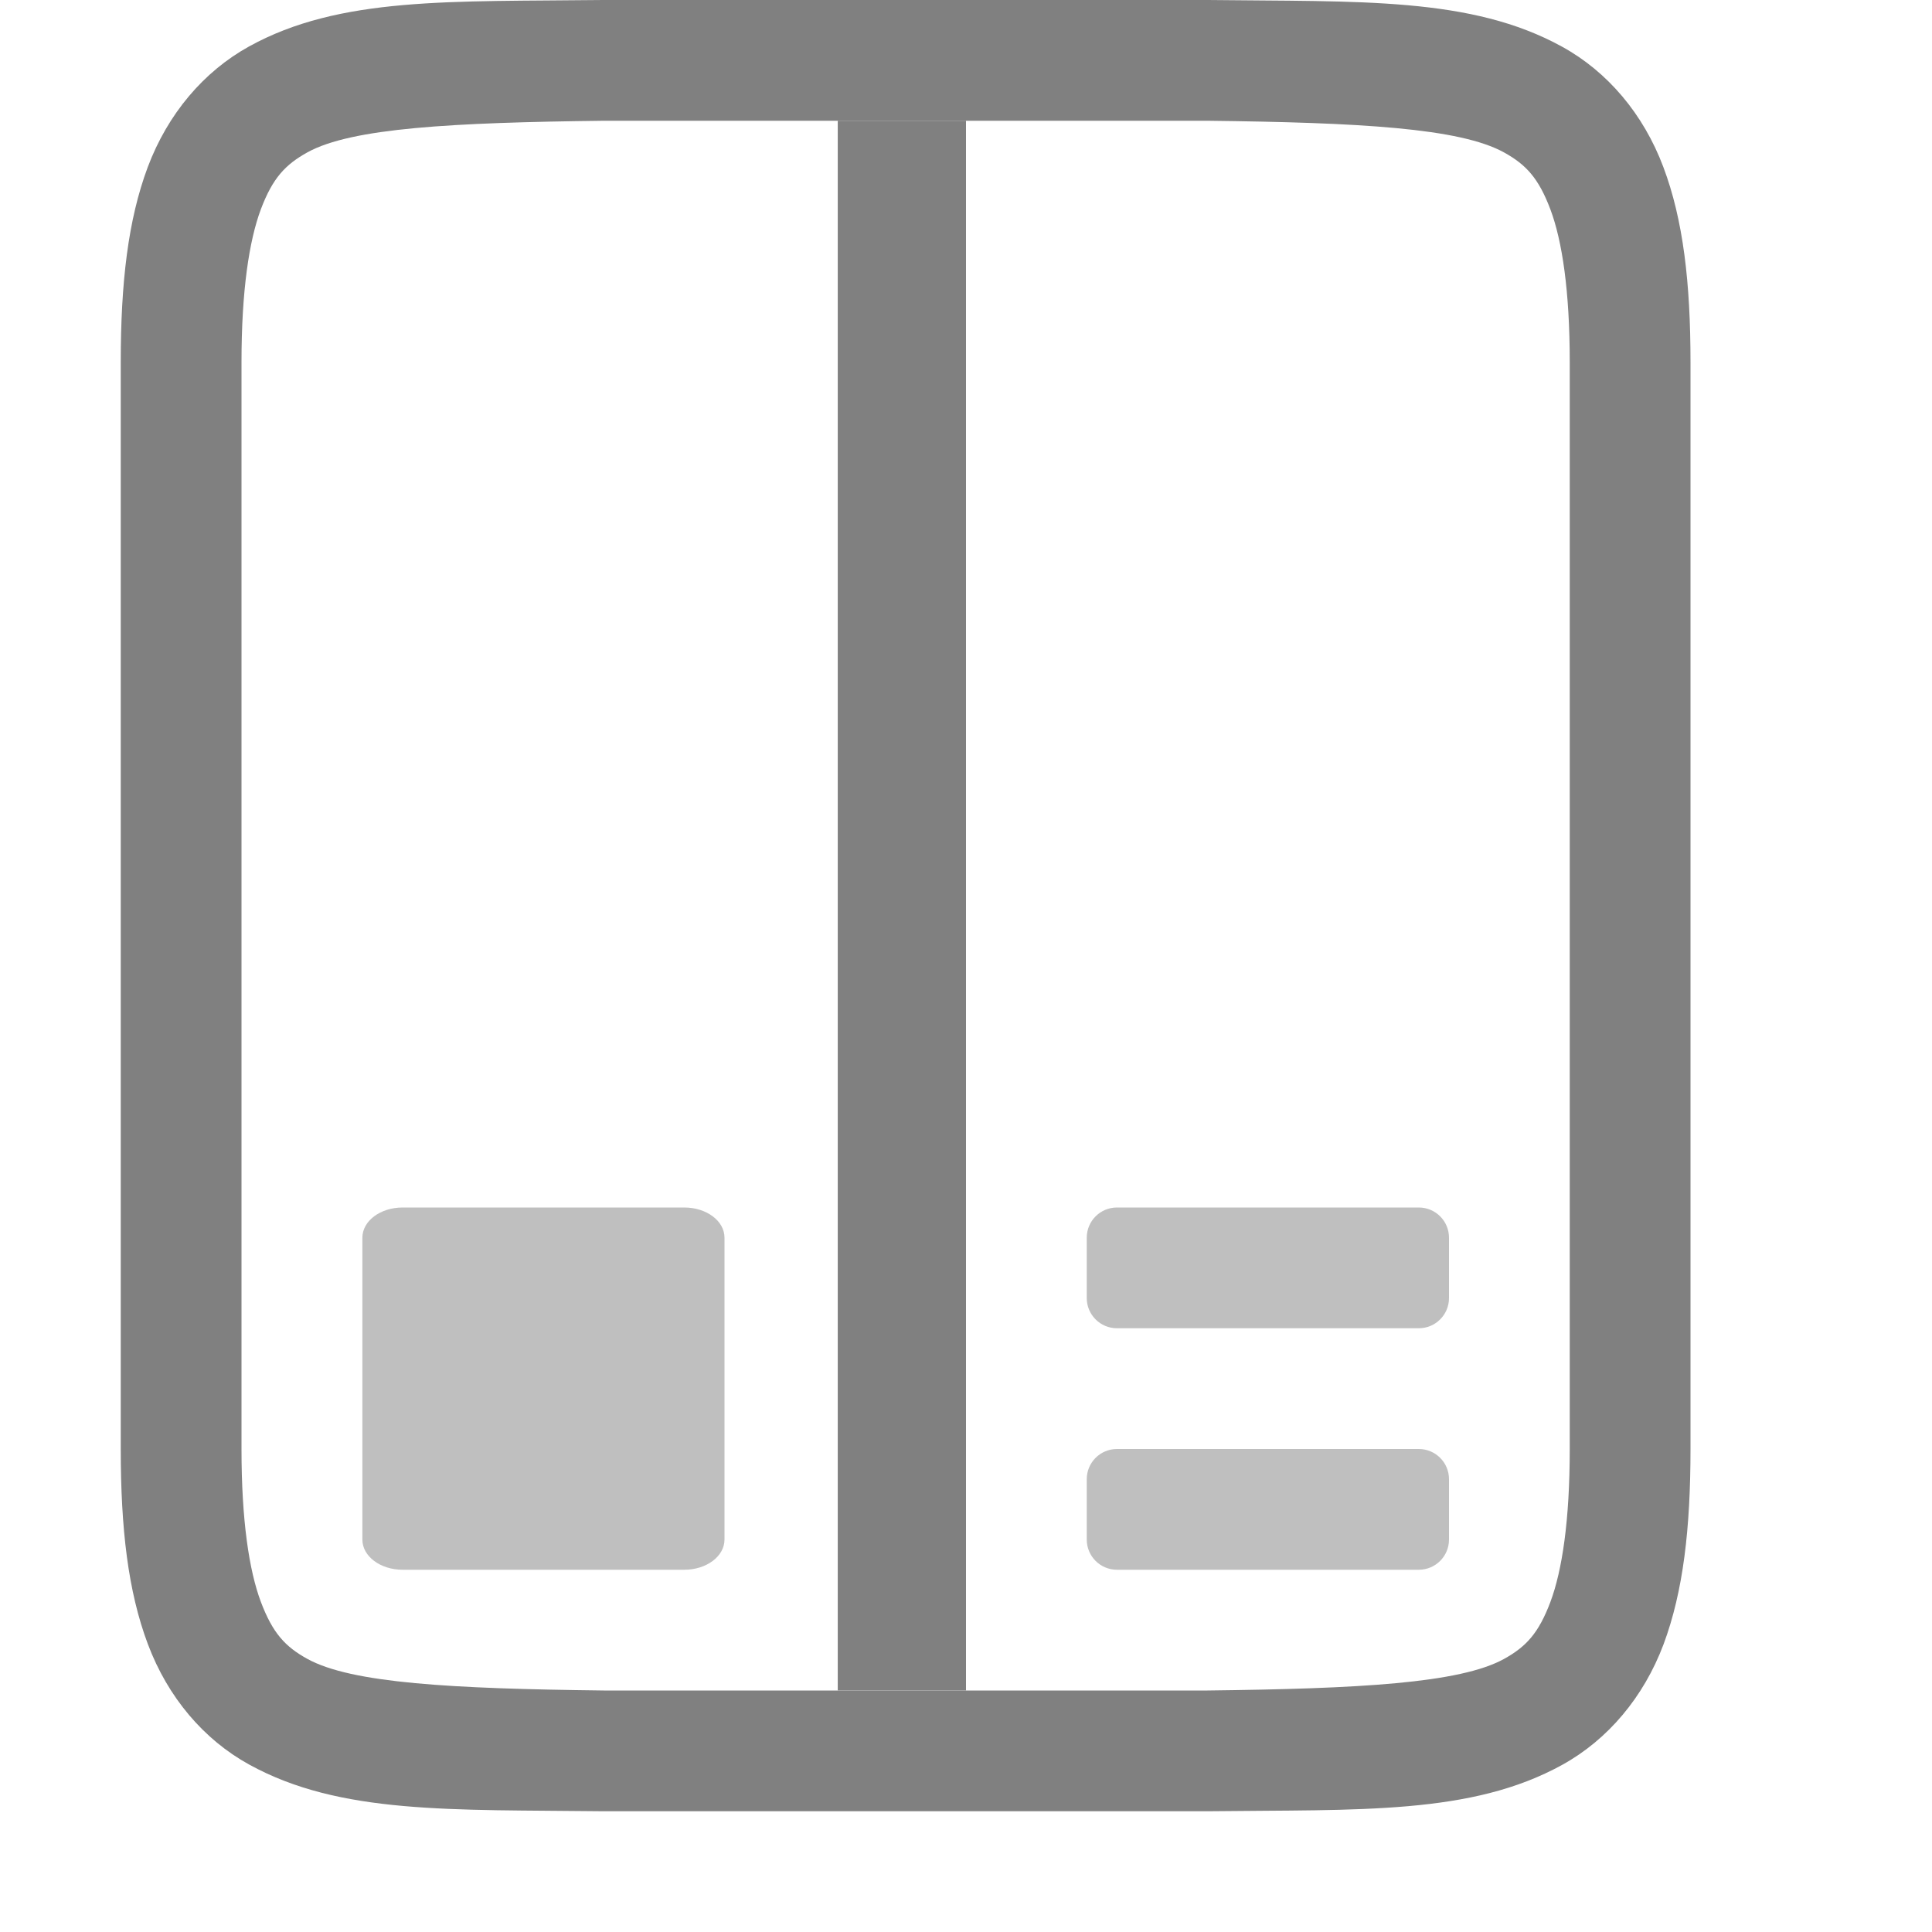
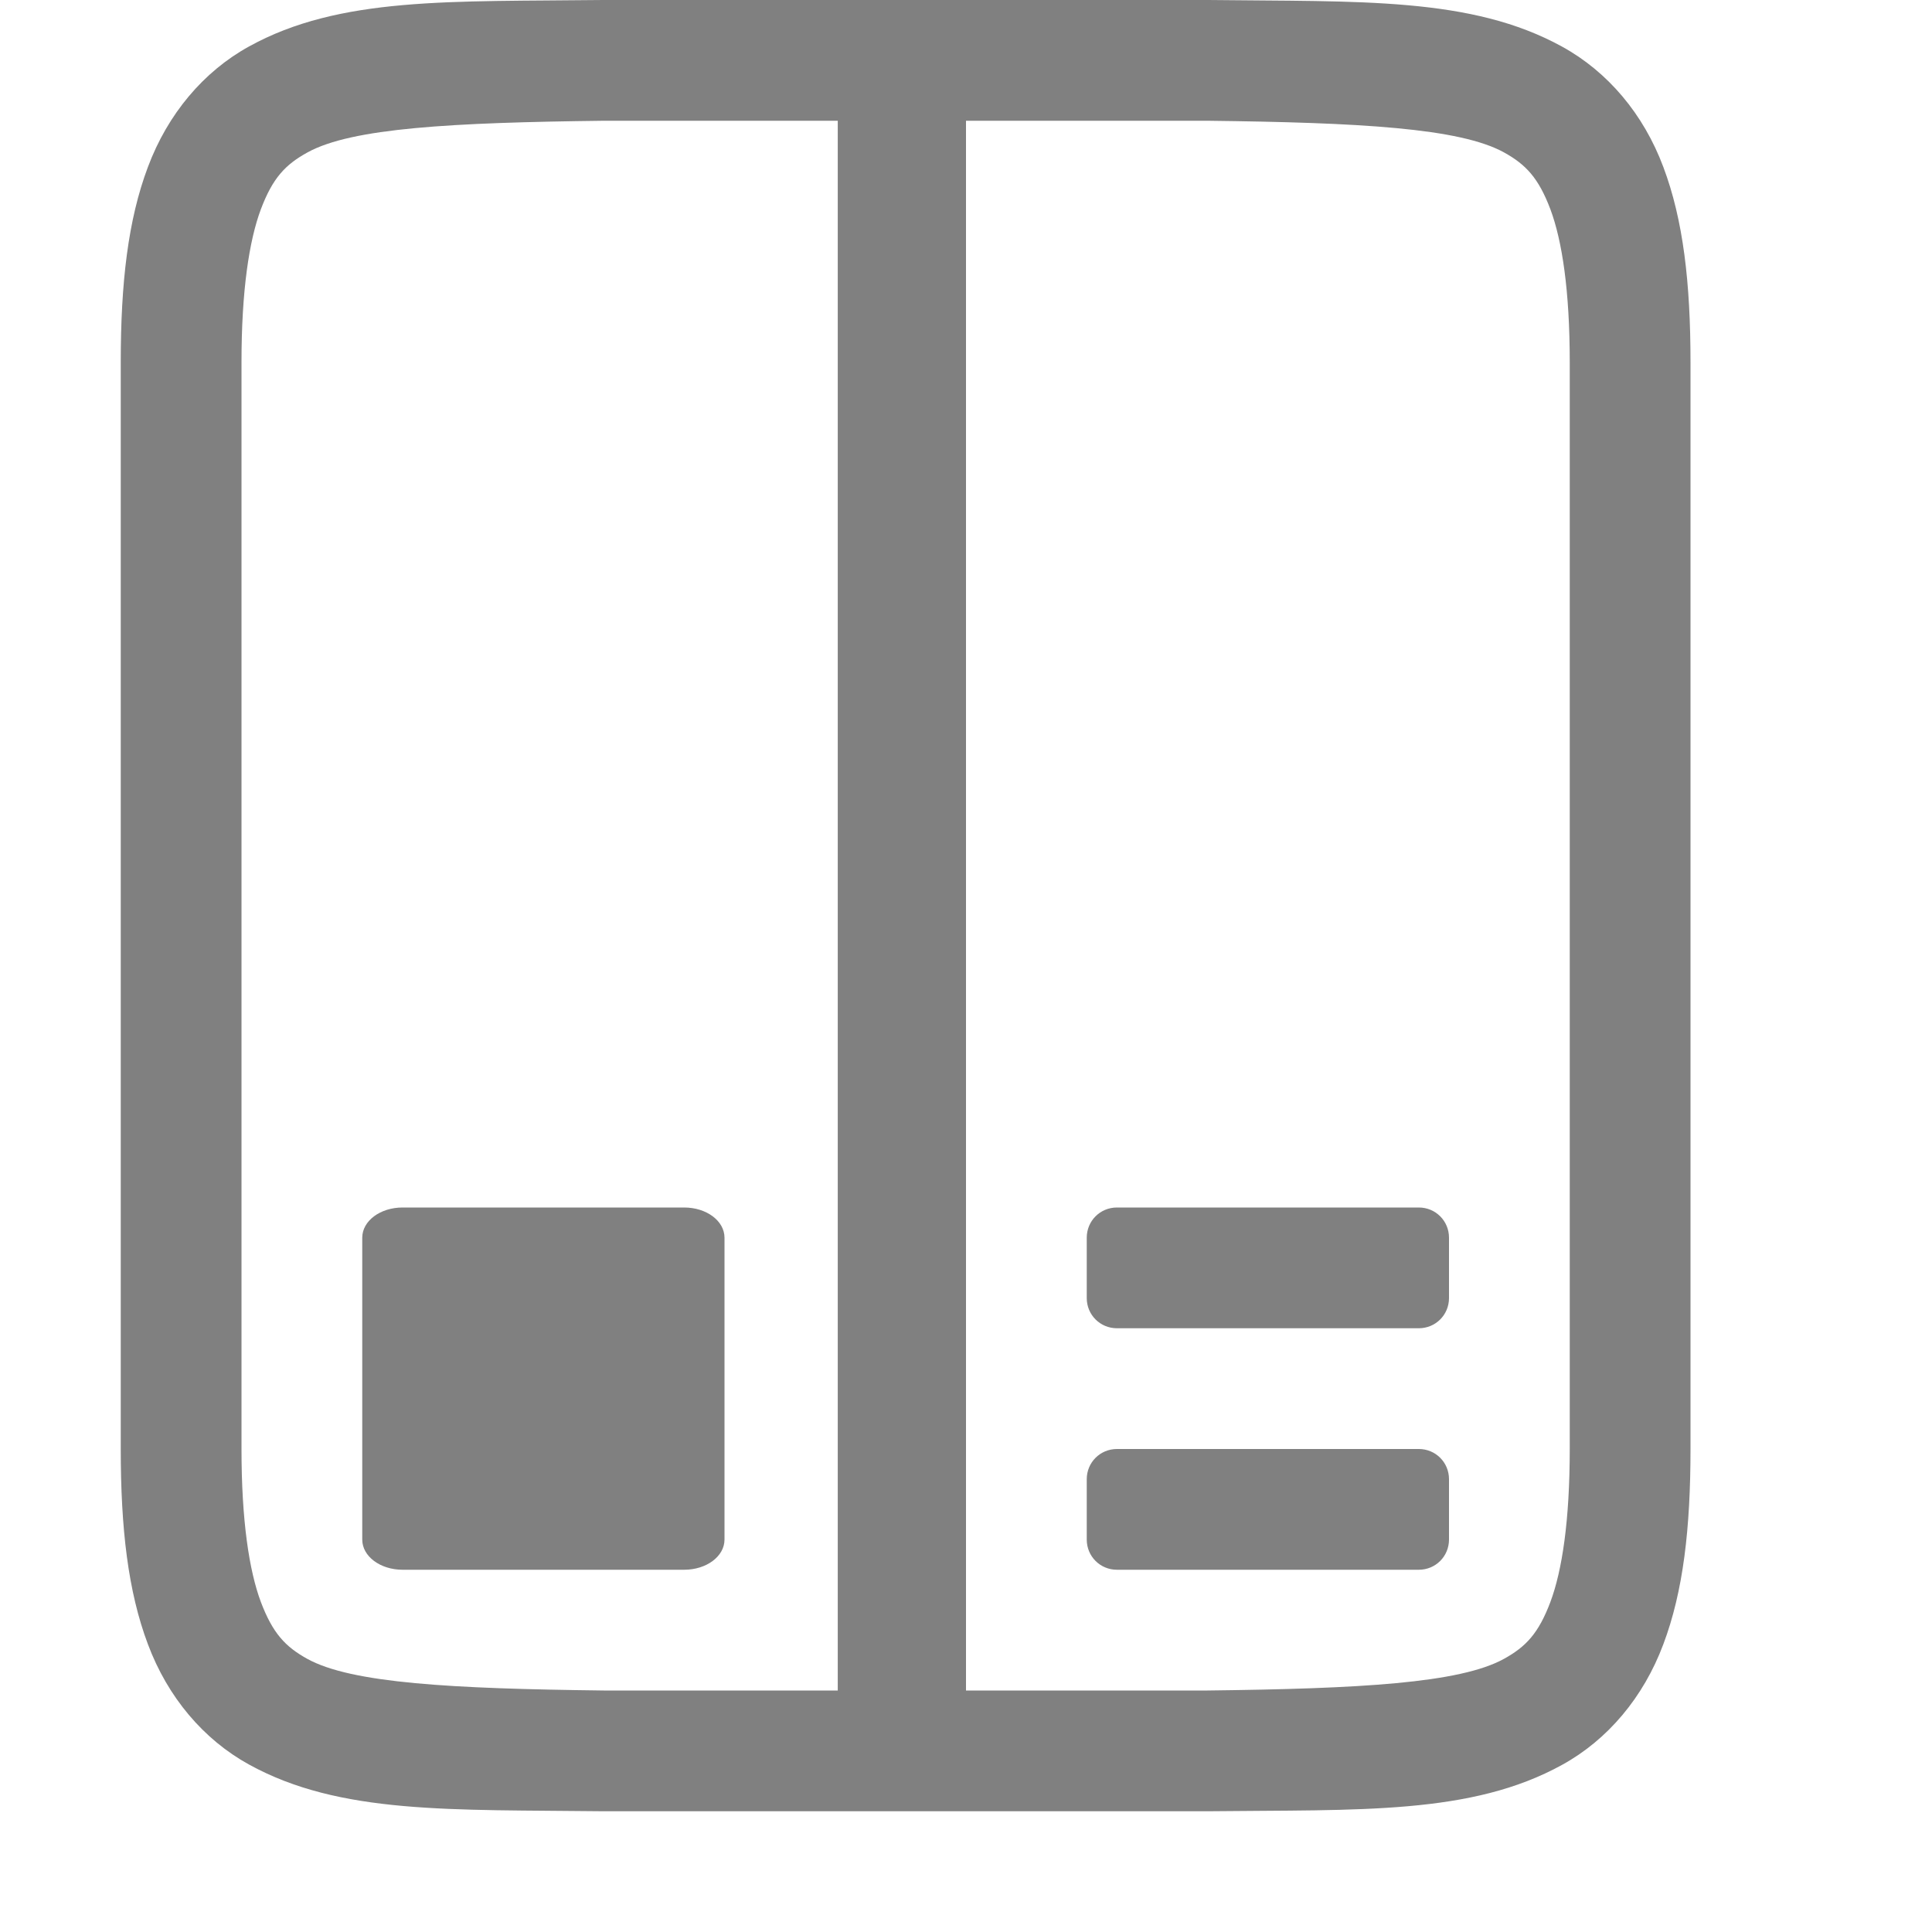
- <svg xmlns="http://www.w3.org/2000/svg" xmlns:ns1="http://www.openswatchbook.org/uri/2009/osb" height="16" id="svg7384" version="1.1" width="16">
+ <svg xmlns="http://www.w3.org/2000/svg" height="16" id="svg7384" version="1.1" width="16">
  <defs id="defs7386">
-     <linearGradient id="linearGradient5606" ns1:paint="solid">
+     <linearGradient id="linearGradient5606">
      <stop id="stop5608" offset="0" style="stop-color:#000000;stop-opacity:1;" />
    </linearGradient>
-     <linearGradient id="linearGradient4526" ns1:paint="solid">
+     <linearGradient id="linearGradient4526">
      <stop id="stop4528" offset="0" style="stop-color:#ffffff;stop-opacity:1;" />
    </linearGradient>
-     <linearGradient id="linearGradient3600-4" ns1:paint="gradient">
+     <linearGradient id="linearGradient3600-4">
      <stop id="stop3602-7" offset="0" style="stop-color:#f4f4f4;stop-opacity:1" />
      <stop id="stop3604-6" offset="1" style="stop-color:#dbdbdb;stop-opacity:1" />
    </linearGradient>
  </defs>
-   <g id="layer9" label="status" style="display:inline" transform="translate(-733.0002,87)" />
-   <g id="layer2" style="display:inline" transform="translate(-492,-280)" />
-   <g id="layer4" style="display:inline" transform="translate(-492,-280)" />
-   <g id="g1812" style="display:inline" transform="translate(-492,-280)" />
-   <g id="g6217" style="display:inline" transform="translate(-492,-280)" />
-   <g id="layer3" style="display:inline" transform="translate(-492,-280)" />
-   <g id="g1833" style="display:inline" transform="translate(-492,-280)">
-     <path d="m 496.994,280 c -1.258,0.015 -2.179,-0.031 -2.932,0.385 -0.376,0.208 -0.673,0.559 -0.838,0.998 C 493.06,281.821 493,282.342 493,283 v 9 c 0,0.658 0.06,1.179 0.225,1.617 0.165,0.439 0.462,0.789 0.838,0.996 0.753,0.415 1.674,0.372 2.932,0.387 h 0.002 5.006 0.004 c 1.258,-0.015 2.179,0.031 2.932,-0.385 0.376,-0.208 0.673,-0.559 0.838,-0.998 C 505.94,293.179 506,292.658 506,292 v -9 c 0,-0.658 -0.06,-1.179 -0.225,-1.617 -0.165,-0.439 -0.462,-0.789 -0.838,-0.996 -0.753,-0.415 -1.674,-0.372 -2.932,-0.387 h -0.002 -5.006 z m 0.006,1 h 5 c 1.259,0.015 2.089,0.06 2.455,0.262 0.183,0.101 0.287,0.213 0.385,0.473 C 504.937,281.994 505,282.408 505,283 v 9 c 0,0.592 -0.063,1.006 -0.16,1.266 -0.098,0.26 -0.201,0.371 -0.385,0.473 C 504.089,293.94 503.259,293.985 502,294 H 497.006 497 c -1.259,-0.015 -2.089,-0.06 -2.455,-0.262 -0.183,-0.101 -0.287,-0.213 -0.385,-0.473 C 494.063,293.006 494,292.592 494,292 v -9 c 0,-0.592 0.063,-1.006 0.16,-1.266 0.098,-0.26 0.203,-0.371 0.387,-0.473 C 494.913,281.06 495.741,281.015 497,281 Z" id="path2732-8-1-3-8" style="color:#000000;font-style:normal;font-variant:normal;font-weight:normal;font-stretch:normal;font-size:medium;line-height:normal;font-family:sans-serif;font-variant-ligatures:normal;font-variant-position:normal;font-variant-caps:normal;font-variant-numeric:normal;font-variant-alternates:normal;font-feature-settings:normal;text-indent:0;text-align:start;text-decoration:none;text-decoration-line:none;text-decoration-style:solid;text-decoration-color:#000000;letter-spacing:normal;word-spacing:normal;text-transform:none;writing-mode:lr-tb;direction:ltr;text-orientation:mixed;dominant-baseline:auto;baseline-shift:baseline;text-anchor:start;white-space:normal;shape-padding:0;clip-rule:nonzero;display:inline;overflow:visible;visibility:visible;opacity:1;isolation:auto;mix-blend-mode:normal;color-interpolation:sRGB;color-interpolation-filters:linearRGB;solid-color:#000000;solid-opacity:1;vector-effect:none;fill:#808080;fill-opacity:1;fill-rule:nonzero;stroke:none;stroke-width:1;stroke-linecap:butt;stroke-linejoin:miter;stroke-miterlimit:4;stroke-dasharray:none;stroke-dashoffset:0;stroke-opacity:1;marker:none;color-rendering:auto;image-rendering:auto;shape-rendering:auto;text-rendering:auto;enable-background:accumulate" />
-     <path d="m 495.334,290 c -0.185,0 -0.333,0.112 -0.333,0.25 v 2.5 c 0,0.139 0.149,0.25 0.333,0.25 h 2.333 c 0.185,0 0.333,-0.112 0.333,-0.25 v -2.5 c 0,-0.139 -0.149,-0.25 -0.333,-0.25 z" id="rect3694-0" style="display:inline;opacity:0.5;fill:#808080;fill-opacity:1;stroke:none;stroke-width:0.25;stroke-linecap:butt;stroke-linejoin:round;stroke-miterlimit:4;stroke-dasharray:none;stroke-opacity:1" />
-     <rect height="1" id="rect3696-8" rx="0.25" ry="0.25" style="display:inline;opacity:0.5;fill:#808080;fill-opacity:1;stroke:none;stroke-width:0.25;stroke-linecap:butt;stroke-linejoin:round;stroke-miterlimit:4;stroke-dasharray:none;stroke-opacity:1" width="3" x="501" y="292" />
-     <rect height="1" id="rect3698-8" rx="0.25" ry="0.25" style="display:inline;opacity:0.5;fill:#808080;fill-opacity:1;stroke:none;stroke-width:0.25;stroke-linecap:butt;stroke-linejoin:round;stroke-miterlimit:4;stroke-dasharray:none;stroke-opacity:1" width="3" x="501" y="290" />
-     <rect height="13" id="rect6221" style="opacity:1;fill:#808080;fill-opacity:1;stroke:none;stroke-width:2;stroke-linecap:butt;stroke-linejoin:round;stroke-miterlimit:4;stroke-dasharray:none;stroke-opacity:1" width="1.062" x="498.938" y="281" />
-   </g>
-   <g id="layer1" style="display:inline" transform="translate(-492,-280)" />
+   <path id="path2732-8-1-3-8" style="color:#000000;font-style:normal;font-variant:normal;font-weight:normal;font-stretch:normal;font-size:medium;line-height:normal;font-family:sans-serif;font-variant-ligatures:normal;font-variant-position:normal;font-variant-caps:normal;font-variant-numeric:normal;font-variant-alternates:normal;font-feature-settings:normal;text-indent:0;text-align:start;text-decoration:none;text-decoration-line:none;text-decoration-style:solid;text-decoration-color:#000000;letter-spacing:normal;word-spacing:normal;text-transform:none;writing-mode:lr-tb;direction:ltr;text-orientation:mixed;dominant-baseline:auto;baseline-shift:baseline;text-anchor:start;white-space:normal;shape-padding:0;clip-rule:nonzero;display:inline;overflow:visible;visibility:visible;isolation:auto;mix-blend-mode:normal;color-interpolation:sRGB;color-interpolation-filters:linearRGB;solid-color:#000000;solid-opacity:1;vector-effect:none;fill:#808080;fill-opacity:1;fill-rule:nonzero;stroke:none;stroke-width:1;stroke-linecap:butt;stroke-linejoin:miter;stroke-miterlimit:4;stroke-dasharray:none;stroke-dashoffset:0;stroke-opacity:1;marker:none;color-rendering:auto;image-rendering:auto;shape-rendering:auto;text-rendering:auto;enable-background:accumulate" d="M 4.994 0 C 3.736 0.015 2.815 -0.031 2.062 0.385 C 1.686 0.592 1.389 0.944 1.225 1.383 C 1.06 1.821 1 2.342 1 3 L 1 12 C 1 12.658 1.06 13.179 1.225 13.617 C 1.389 14.056 1.686 14.406 2.062 14.613 C 2.815 15.028 3.736 14.985 4.994 15 L 4.996 15 L 10.002 15 L 10.006 15 C 11.264 14.986 12.185 15.031 12.938 14.615 C 13.314 14.408 13.611 14.056 13.775 13.617 C 13.94 13.179 14 12.658 14 12 L 14 3 C 14 2.342 13.94 1.821 13.775 1.383 C 13.611 0.944 13.314 0.594 12.938 0.387 C 12.185 -0.028 11.264 0.015 10.006 0 L 10.004 0 L 4.998 0 L 4.994 0 z M 5 1 L 6.938 1 L 6.938 14 L 5.006 14 L 5 14 C 3.741 13.985 2.911 13.94 2.545 13.738 C 2.362 13.637 2.258 13.525 2.16 13.266 C 2.063 13.006 2 12.592 2 12 L 2 3 C 2 2.408 2.063 1.994 2.16 1.734 C 2.258 1.474 2.363 1.363 2.547 1.262 C 2.913 1.06 3.741 1.015 5 1 z M 8 1 L 10 1 C 11.259 1.015 12.089 1.06 12.455 1.262 C 12.638 1.363 12.742 1.475 12.84 1.734 C 12.937 1.994 13 2.408 13 3 L 13 12 C 13 12.592 12.937 13.006 12.84 13.266 C 12.742 13.526 12.638 13.637 12.455 13.738 C 12.089 13.94 11.259 13.985 10 14 L 8 14 L 8 1 z M 3.334 10 C 3.149 10 3 10.111 3 10.25 L 3 12.75 C 3 12.889 3.149 13 3.334 13 L 5.666 13 C 5.851 13 6 12.889 6 12.75 L 6 10.25 C 6 10.111 5.851 10 5.666 10 L 3.334 10 z M 9.25 10 C 9.111 10 9 10.111 9 10.25 L 9 10.75 C 9 10.889 9.111 11 9.25 11 L 11.75 11 C 11.889 11 12 10.889 12 10.75 L 12 10.25 C 12 10.111 11.889 10 11.75 10 L 9.25 10 z M 9.25 12 C 9.111 12 9 12.111 9 12.25 L 9 12.75 C 9 12.889 9.111 13 9.25 13 L 11.75 13 C 11.889 13 12 12.889 12 12.75 L 12 12.25 C 12 12.111 11.889 12 11.75 12 L 9.25 12 z " />
</svg>
